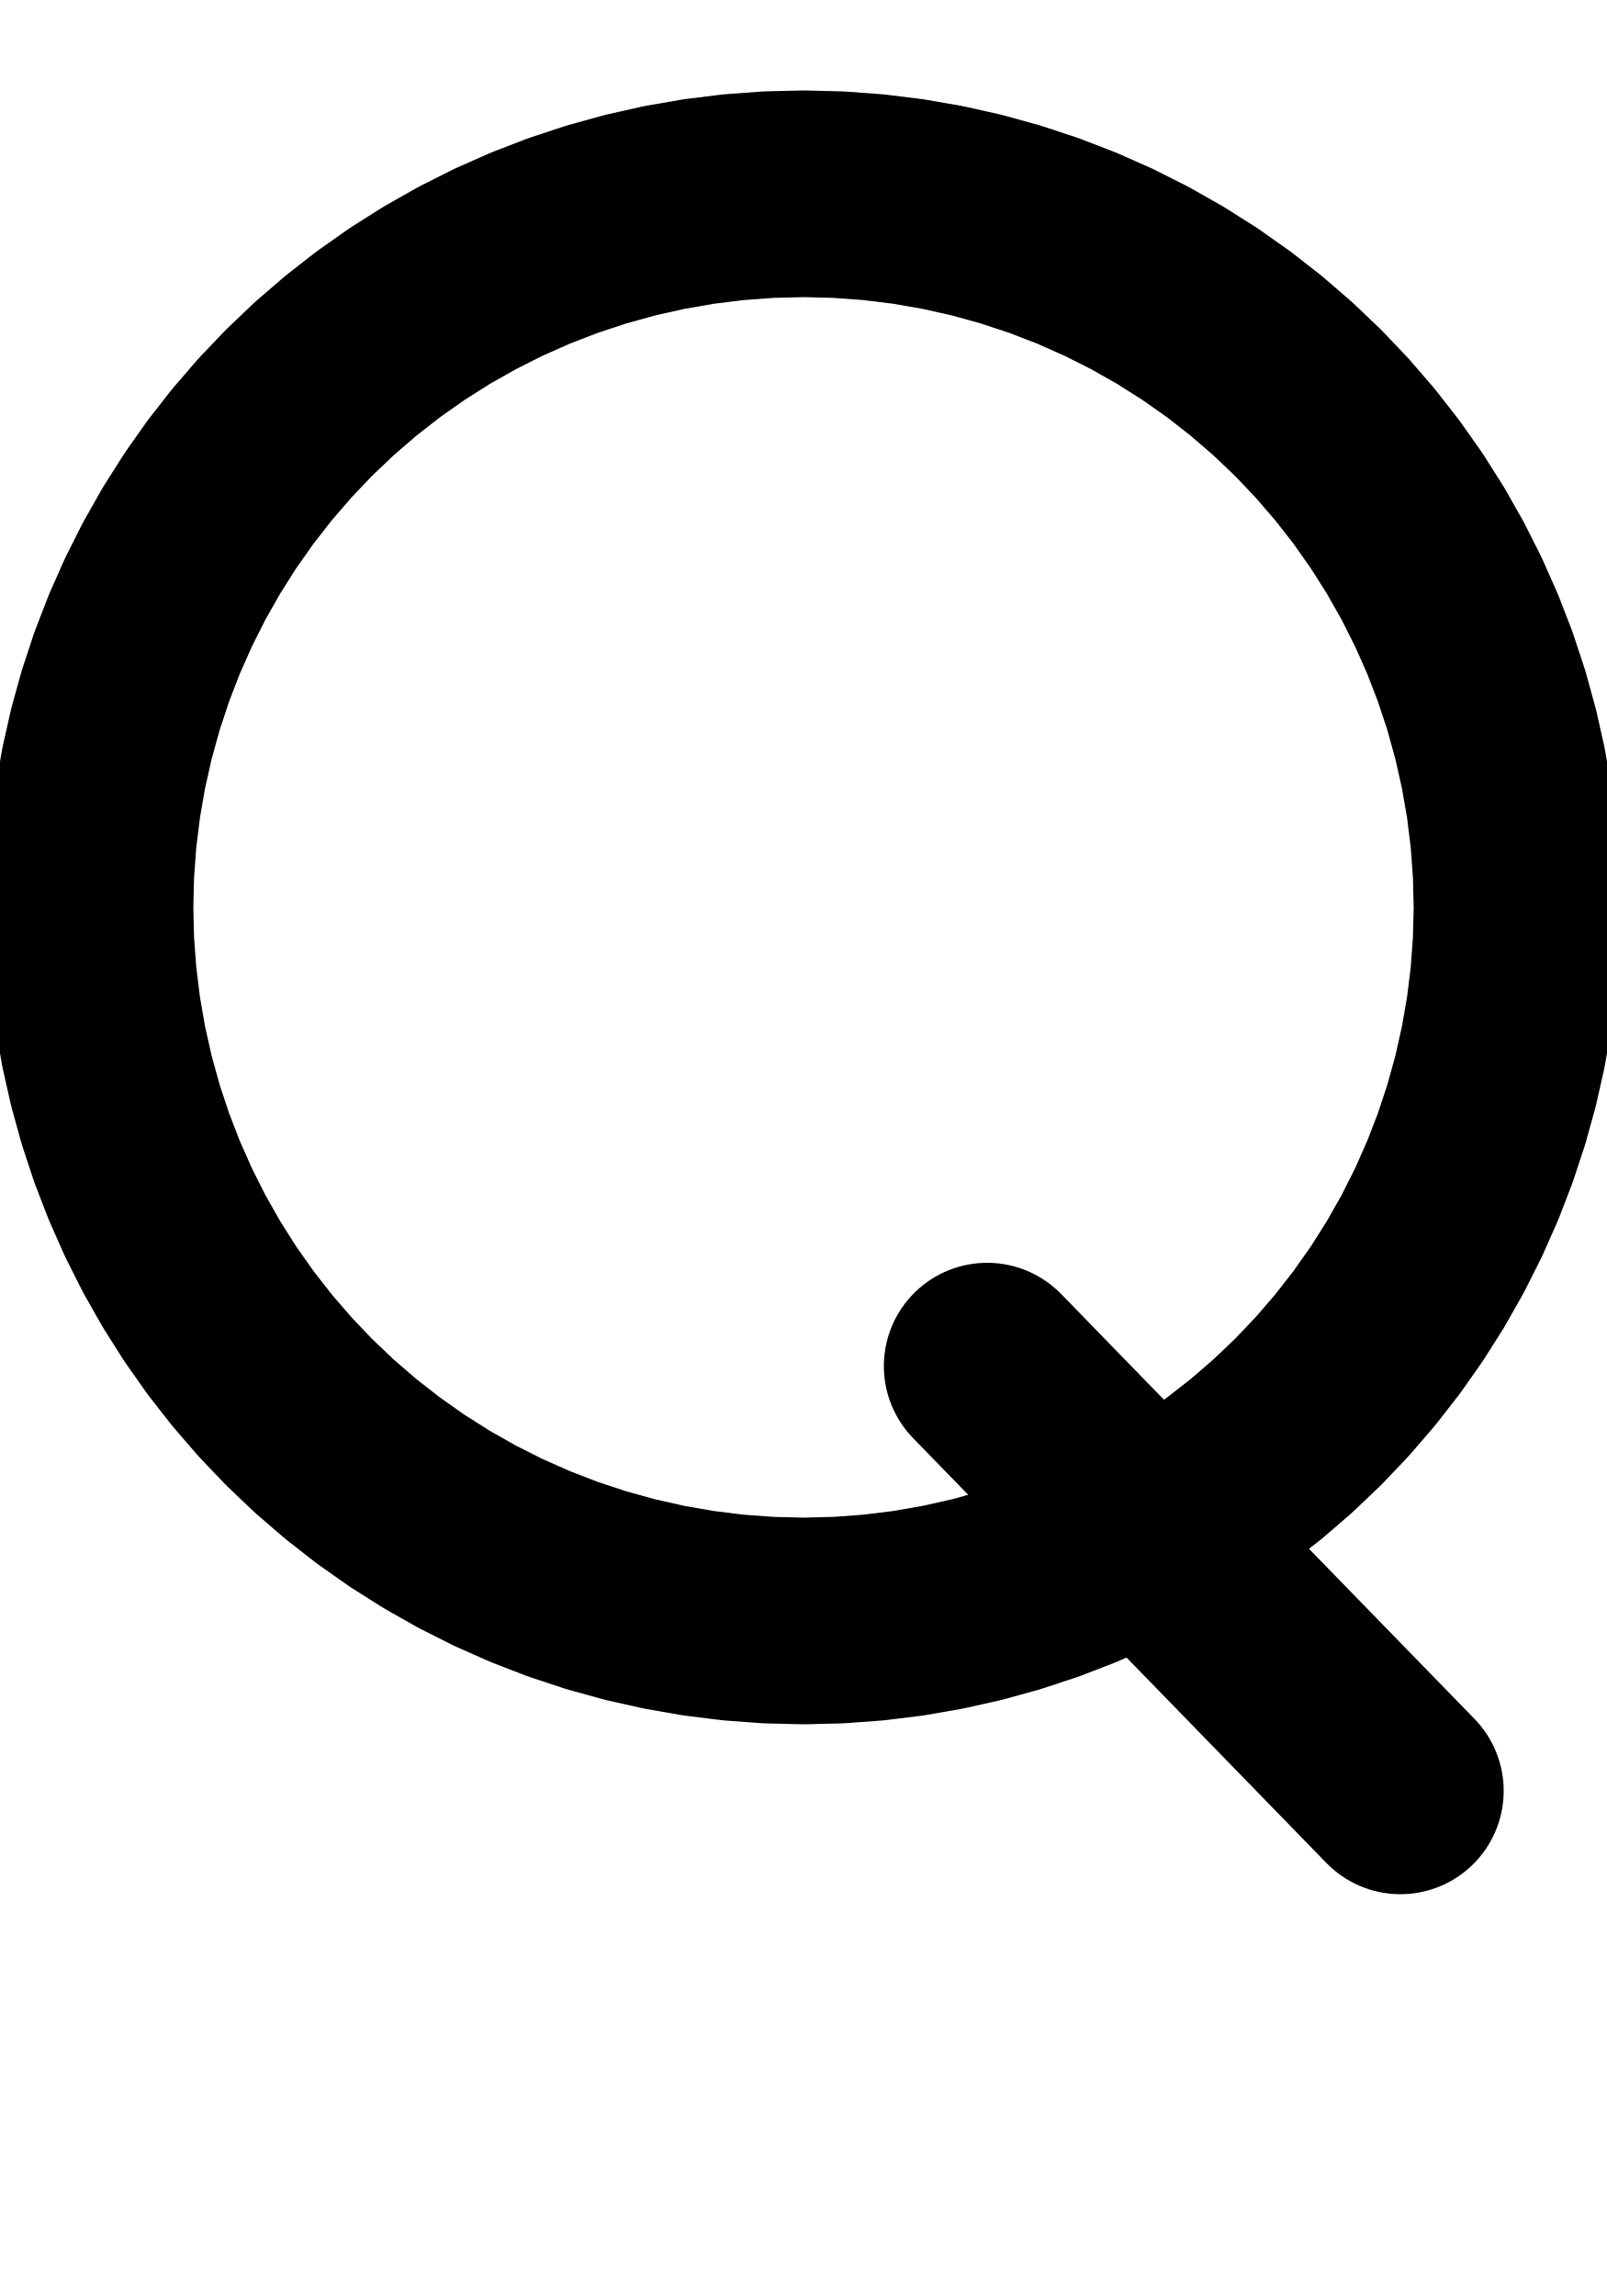
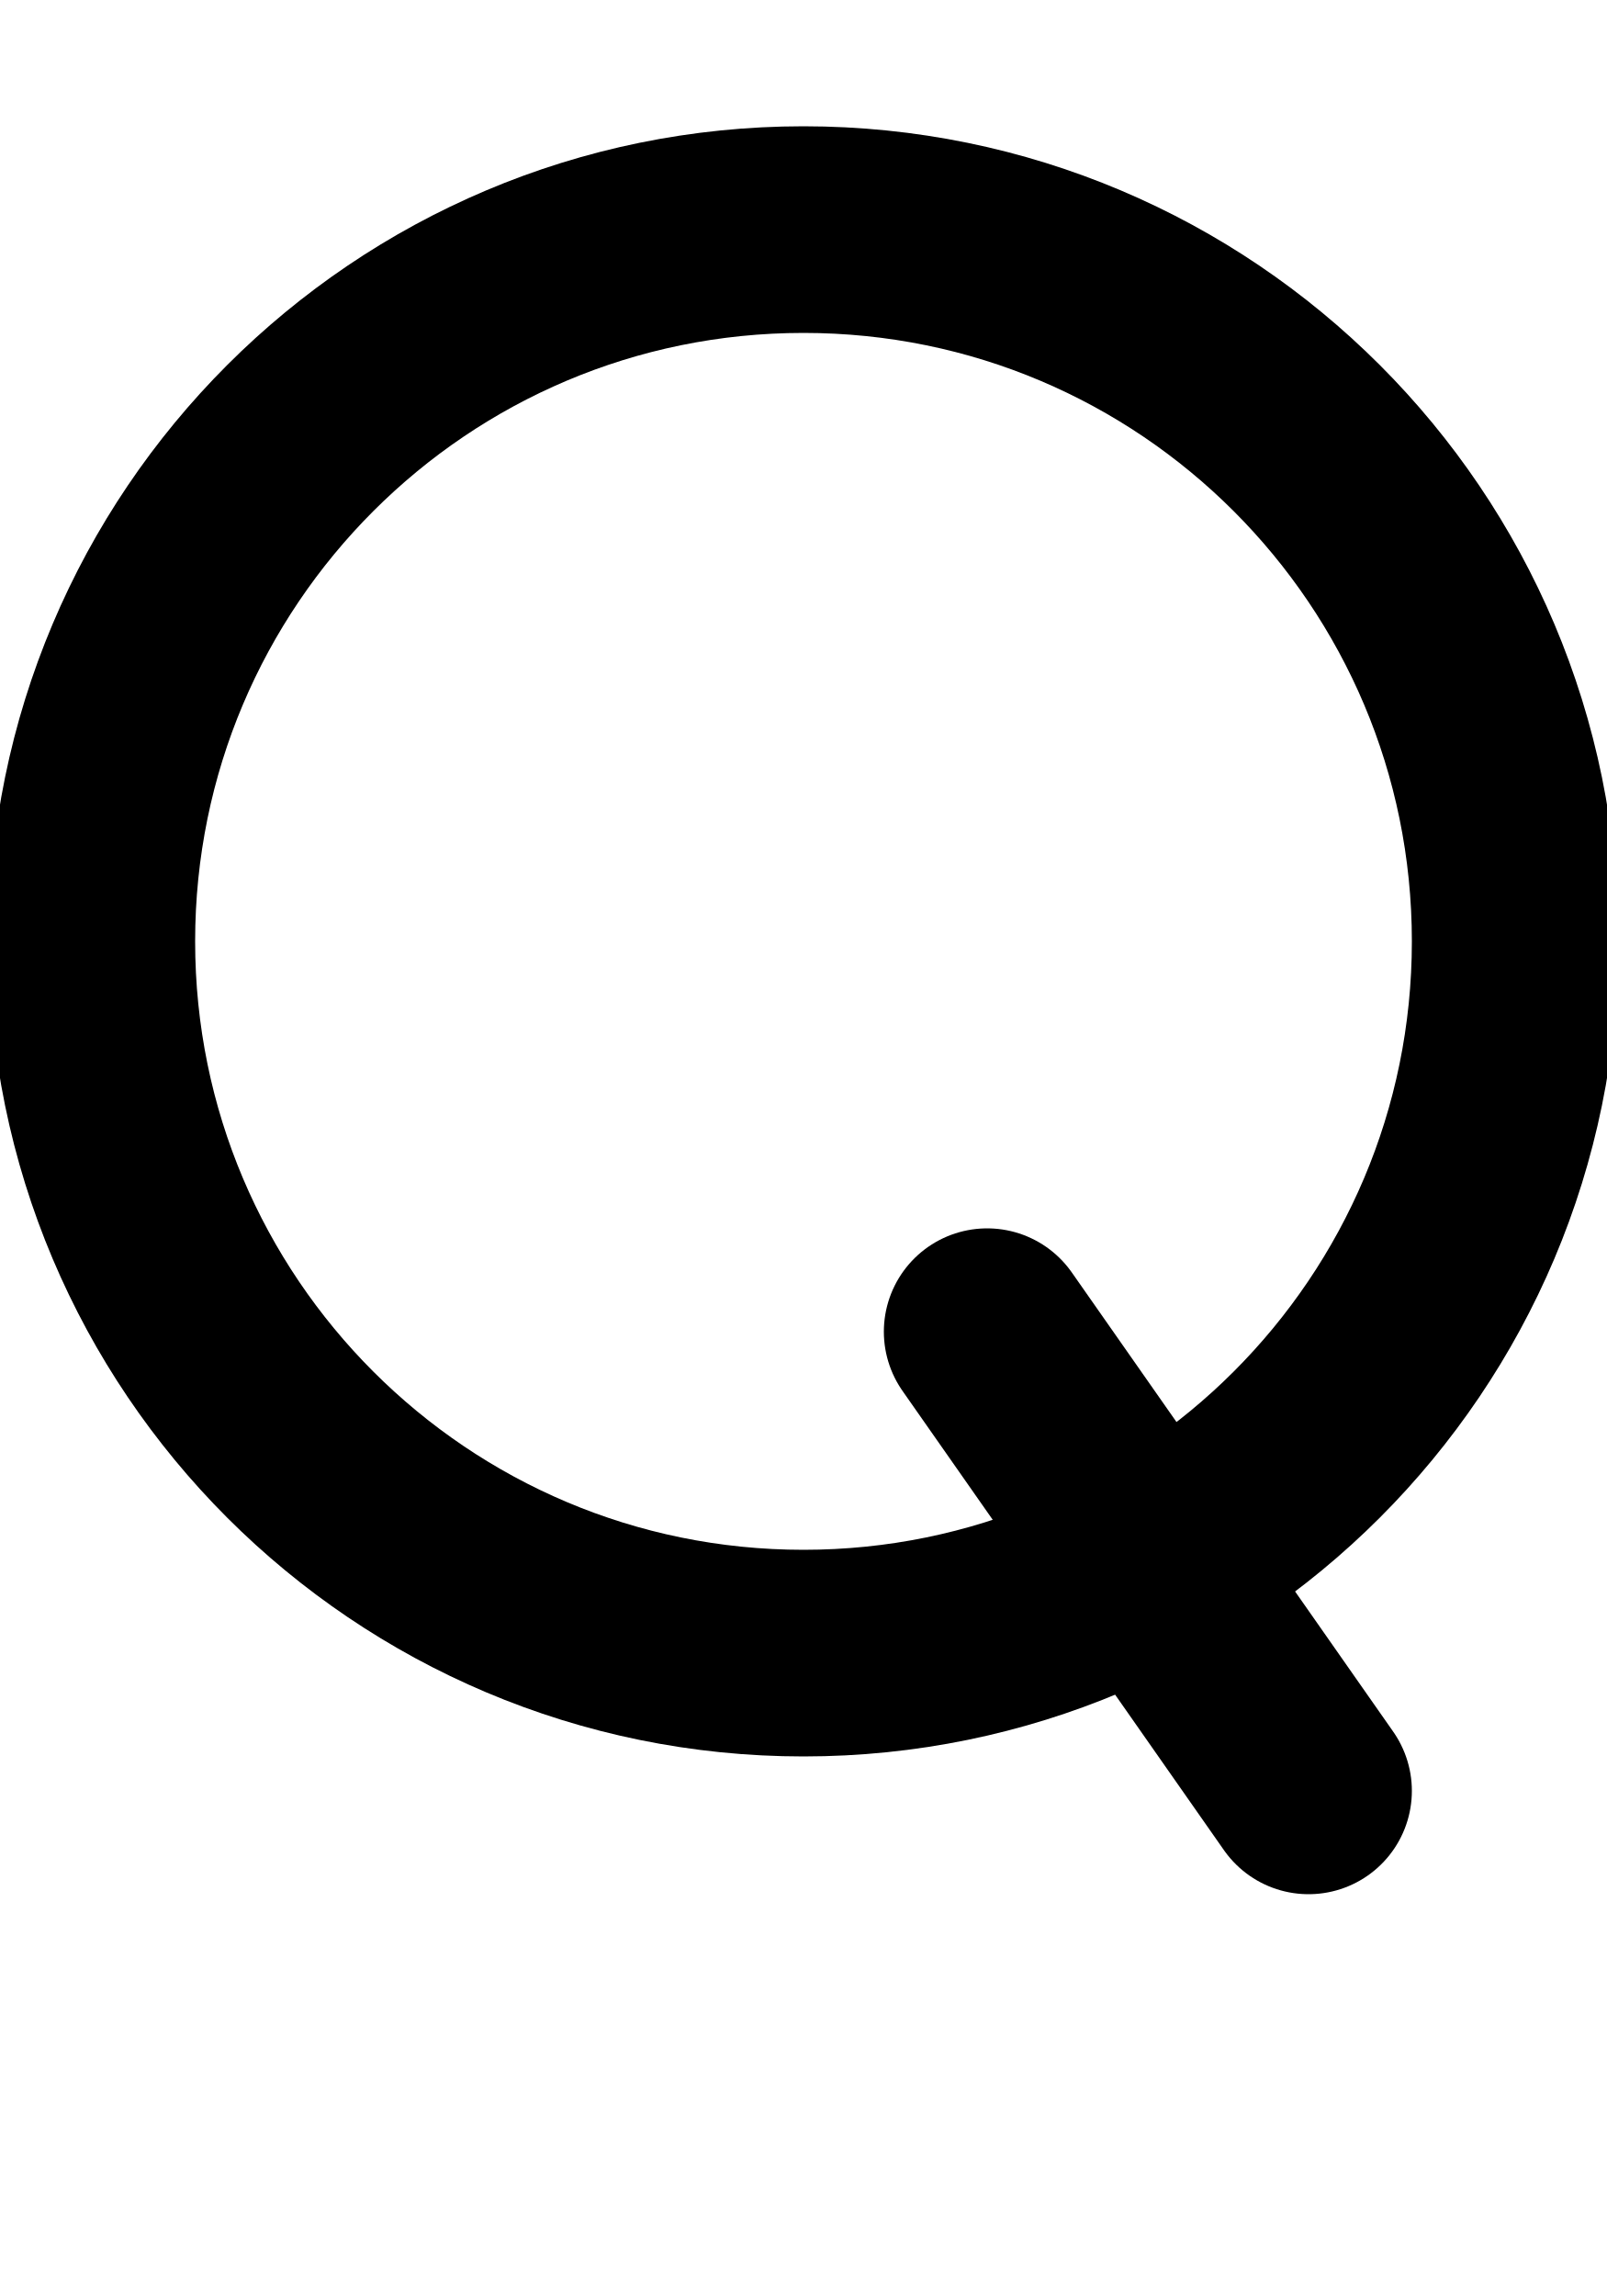
- <svg xmlns="http://www.w3.org/2000/svg" viewBox="0 0 700.000 1000.000">
-   <path d="M 643.754,750.239 L 645.173,751.931 L 646.508,753.691 L 647.755,755.514 L 648.911,757.396 L 649.973,759.333 L 650.939,761.319 L 651.807,763.350 L 652.573,765.422 L 653.237,767.528 L 653.797,769.665 L 654.251,771.826 L 654.599,774.007 L 654.840,776.203 L 654.972,778.408 L 654.996,780.616 L 654.911,782.823 L 654.719,785.024 L 654.418,787.212 L 654.011,789.383 L 653.498,791.531 L 652.879,793.651 L 652.158,795.739 L 651.335,797.789 L 650.412,799.795 L 649.392,801.754 L 648.277,803.661 L 647.070,805.511 L 645.774,807.299 L 644.391,809.021 L 642.926,810.674 L 641.381,812.253 L 639.761,813.754 L 638.069,815.173 L 636.309,816.508 L 634.486,817.755 L 632.604,818.911 L 630.667,819.973 L 628.681,820.939 L 626.650,821.807 L 624.578,822.573 L 622.472,823.237 L 620.335,823.797 L 618.174,824.251 L 615.993,824.599 L 613.797,824.840 L 611.592,824.972 L 609.384,824.996 L 607.177,824.911 L 604.976,824.719 L 602.788,824.418 L 600.617,824.011 L 598.469,823.498 L 596.349,822.879 L 594.261,822.158 L 592.211,821.335 L 590.205,820.412 L 588.246,819.392 L 586.339,818.277 L 584.489,817.070 L 582.701,815.774 L 580.979,814.391 L 579.326,812.926 L 577.747,811.381 L 490.702,721.917 L 487.174,723.481 L 485.133,724.326 L 470.901,729.817 L 468.821,730.561 L 454.336,735.346 L 452.223,735.987 L 437.520,740.056 L 435.378,740.592 L 420.494,743.935 L 418.327,744.366 L 403.297,746.974 L 401.112,747.298 L 385.972,749.165 L 383.774,749.381 L 368.561,750.504 L 366.355,750.612 L 351.104,750.986 L 348.896,750.986 L 333.645,750.612 L 331.439,750.504 L 316.226,749.381 L 314.028,749.165 L 298.888,747.298 L 296.703,746.974 L 281.673,744.366 L 279.506,743.935 L 264.622,740.592 L 262.480,740.056 L 247.777,735.987 L 245.664,735.346 L 231.179,730.561 L 229.099,729.817 L 214.867,724.326 L 212.826,723.481 L 198.880,717.299 L 196.883,716.355 L 183.257,709.496 L 181.309,708.455 L 168.036,700.936 L 166.142,699.800 L 153.254,691.639 L 151.417,690.412 L 138.945,681.628 L 137.171,680.312 L 125.145,670.927 L 123.438,669.526 L 111.887,659.562 L 110.250,658.079 L 99.202,647.560 L 97.640,645.998 L 87.121,634.950 L 85.638,633.313 L 75.674,621.762 L 74.273,620.055 L 64.888,608.029 L 63.572,606.255 L 54.788,593.783 L 53.561,591.946 L 45.400,579.058 L 44.264,577.164 L 36.745,563.891 L 35.704,561.943 L 28.845,548.317 L 27.901,546.320 L 21.719,532.374 L 20.874,530.333 L 15.383,516.101 L 14.639,514.021 L 9.854,499.536 L 9.213,497.423 L 5.144,482.720 L 4.608,480.578 L 1.265,465.694 L 0.834,463.527 L -1.774,448.497 L -2.098,446.312 L -3.965,431.172 L -4.181,428.974 L -5.304,413.761 L -5.412,411.555 L -5.786,396.304 L -5.786,394.096 L -5.412,378.845 L -5.304,376.639 L -4.181,361.426 L -3.965,359.228 L -2.098,344.088 L -1.774,341.903 L 0.834,326.873 L 1.265,324.706 L 4.608,309.822 L 5.144,307.680 L 9.213,292.977 L 9.854,290.864 L 14.639,276.379 L 15.383,274.299 L 20.874,260.067 L 21.719,258.026 L 27.901,244.080 L 28.845,242.083 L 35.704,228.457 L 36.745,226.509 L 44.264,213.236 L 45.400,211.342 L 53.561,198.454 L 54.788,196.617 L 63.572,184.145 L 64.888,182.371 L 74.273,170.345 L 75.674,168.638 L 85.638,157.087 L 87.121,155.450 L 97.640,144.402 L 99.202,142.840 L 110.250,132.321 L 111.887,130.838 L 123.438,120.874 L 125.145,119.473 L 137.171,110.088 L 138.945,108.772 L 151.417,99.988 L 153.254,98.761 L 166.142,90.600 L 168.036,89.464 L 181.309,81.945 L 183.257,80.904 L 196.883,74.045 L 198.880,73.101 L 212.826,66.919 L 214.867,66.074 L 229.099,60.583 L 231.179,59.839 L 245.664,55.054 L 247.777,54.413 L 262.480,50.344 L 264.622,49.808 L 279.506,46.465 L 281.673,46.034 L 296.703,43.426 L 298.888,43.102 L 314.028,41.235 L 316.226,41.019 L 331.439,39.896 L 333.645,39.788 L 348.896,39.414 L 351.104,39.414 L 366.355,39.788 L 368.561,39.896 L 383.774,41.019 L 385.972,41.235 L 401.112,43.102 L 403.297,43.426 L 418.327,46.034 L 420.494,46.465 L 435.378,49.808 L 437.520,50.344 L 452.223,54.413 L 454.336,55.054 L 468.821,59.839 L 470.901,60.583 L 485.133,66.074 L 487.174,66.919 L 501.120,73.101 L 503.117,74.045 L 516.743,80.904 L 518.691,81.945 L 531.964,89.464 L 533.858,90.600 L 546.746,98.761 L 548.583,99.988 L 561.055,108.772 L 562.829,110.088 L 574.855,119.473 L 576.562,120.874 L 588.113,130.838 L 589.750,132.321 L 600.798,142.840 L 602.360,144.402 L 612.879,155.450 L 614.362,157.087 L 624.326,168.638 L 625.727,170.345 L 635.112,182.371 L 636.428,184.145 L 645.212,196.617 L 646.439,198.454 L 654.600,211.342 L 655.736,213.236 L 663.255,226.509 L 664.296,228.457 L 671.155,242.083 L 672.099,244.080 L 678.281,258.026 L 679.126,260.067 L 684.617,274.299 L 685.361,276.379 L 690.146,290.864 L 690.787,292.977 L 694.856,307.680 L 695.392,309.822 L 698.735,324.706 L 699.166,326.873 L 701.774,341.903 L 702.098,344.088 L 703.965,359.228 L 704.181,361.426 L 705.304,376.639 L 705.412,378.845 L 705.786,394.096 L 705.786,396.304 L 705.412,411.555 L 705.304,413.761 L 704.181,428.974 L 703.965,431.172 L 702.098,446.312 L 701.774,448.497 L 699.166,463.527 L 698.735,465.694 L 695.392,480.578 L 694.856,482.720 L 690.787,497.423 L 690.146,499.536 L 685.361,514.021 L 684.617,516.101 L 679.126,530.333 L 678.281,532.374 L 672.099,546.320 L 671.155,548.317 L 664.296,561.943 L 663.255,563.891 L 655.736,577.164 L 654.600,579.058 L 646.439,591.946 L 645.212,593.783 L 636.428,606.255 L 635.112,608.029 L 625.727,620.055 L 624.326,621.762 L 614.362,633.313 L 612.879,634.950 L 602.360,645.998 L 600.798,647.560 L 589.750,658.079 L 588.113,659.562 L 576.562,669.526 L 574.855,670.927 L 570.197,674.562 L 642.253,748.619 L 643.754,750.239 Z M 397.747,626.381 L 396.246,624.761 L 394.827,623.069 L 393.492,621.309 L 392.245,619.486 L 391.089,617.604 L 390.027,615.667 L 389.061,613.681 L 388.193,611.650 L 387.427,609.578 L 386.763,607.472 L 386.203,605.335 L 385.749,603.174 L 385.401,600.993 L 385.160,598.797 L 385.028,596.592 L 385.004,594.384 L 385.089,592.177 L 385.281,589.976 L 385.582,587.788 L 385.989,585.617 L 386.502,583.469 L 387.121,581.349 L 387.842,579.261 L 388.665,577.211 L 389.588,575.205 L 390.608,573.246 L 391.723,571.339 L 392.930,569.489 L 394.226,567.701 L 395.609,565.979 L 397.074,564.326 L 398.619,562.747 L 400.239,561.246 L 401.931,559.827 L 403.691,558.492 L 405.514,557.245 L 407.396,556.089 L 409.333,555.027 L 411.319,554.061 L 413.350,553.193 L 415.422,552.427 L 417.528,551.763 L 419.665,551.203 L 421.826,550.749 L 424.007,550.401 L 426.203,550.160 L 428.408,550.028 L 430.616,550.004 L 432.823,550.089 L 435.024,550.281 L 437.212,550.582 L 439.383,550.989 L 441.531,551.502 L 443.651,552.121 L 445.739,552.842 L 447.789,553.665 L 449.795,554.588 L 451.754,555.608 L 453.661,556.723 L 455.511,557.930 L 457.299,559.226 L 459.021,560.609 L 460.674,562.074 L 462.253,563.619 L 507.005,609.614 L 508.329,608.682 L 518.613,600.656 L 528.491,592.135 L 537.939,583.139 L 546.935,573.691 L 555.456,563.813 L 563.482,553.529 L 570.993,542.863 L 577.973,531.842 L 584.403,520.491 L 590.268,508.838 L 595.555,496.912 L 600.250,484.741 L 604.342,472.354 L 607.821,459.781 L 610.679,447.052 L 612.910,434.199 L 614.507,421.252 L 615.466,408.242 L 615.786,395.200 L 615.466,382.158 L 614.507,369.148 L 612.910,356.201 L 610.679,343.348 L 607.821,330.619 L 604.342,318.046 L 600.250,305.659 L 595.555,293.488 L 590.268,281.562 L 584.403,269.909 L 577.973,258.558 L 570.993,247.537 L 563.482,236.871 L 555.456,226.587 L 546.935,216.709 L 537.939,207.261 L 528.491,198.265 L 518.613,189.744 L 508.329,181.718 L 497.663,174.207 L 486.642,167.227 L 475.291,160.797 L 463.638,154.932 L 451.712,149.645 L 439.541,144.950 L 427.154,140.858 L 414.581,137.379 L 401.852,134.521 L 388.999,132.290 L 376.052,130.693 L 363.042,129.734 L 350.000,129.414 L 336.958,129.734 L 323.948,130.693 L 311.001,132.290 L 298.148,134.521 L 285.419,137.379 L 272.846,140.858 L 260.459,144.950 L 248.288,149.645 L 236.362,154.932 L 224.709,160.797 L 213.358,167.227 L 202.337,174.207 L 191.671,181.718 L 181.387,189.744 L 171.509,198.265 L 162.061,207.261 L 153.065,216.709 L 144.544,226.587 L 136.518,236.871 L 129.007,247.537 L 122.027,258.558 L 115.597,269.909 L 109.732,281.562 L 104.445,293.488 L 99.750,305.659 L 95.658,318.046 L 92.179,330.619 L 89.321,343.348 L 87.090,356.201 L 85.493,369.148 L 84.534,382.158 L 84.214,395.200 L 84.534,408.242 L 85.493,421.252 L 87.090,434.199 L 89.321,447.052 L 92.179,459.781 L 95.658,472.354 L 99.750,484.741 L 104.445,496.912 L 109.732,508.838 L 115.597,520.491 L 122.027,531.842 L 129.007,542.863 L 136.518,553.529 L 144.544,563.813 L 153.065,573.691 L 162.061,583.139 L 171.509,592.135 L 181.387,600.656 L 191.671,608.682 L 202.337,616.193 L 213.358,623.173 L 224.709,629.603 L 236.362,635.468 L 248.288,640.755 L 260.459,645.450 L 272.846,649.542 L 285.419,653.021 L 298.148,655.879 L 311.001,658.110 L 323.948,659.707 L 336.958,660.666 L 350.000,660.986 L 363.042,660.666 L 376.052,659.707 L 388.999,658.110 L 401.852,655.879 L 414.581,653.021 L 421.740,651.040 L 397.747,626.381 Z" fill="black" fill-rule="evenodd" />
+ <svg xmlns="http://www.w3.org/2000/svg" viewBox="0 0 700.000 1000">
+   <path d="M 660.000 410.000 A 310.000 310.000 0 1 1 40.000 410.000 A 310.000 310.000 0 1 1 660.000 410.000" fill="none" stroke="black" stroke-width="90.000" stroke-linecap="round" stroke-linejoin="round" />
+   <path d="M 430.000 580.000 L 570.000 780.000" fill="none" stroke="black" stroke-width="90.000" stroke-linecap="round" stroke-linejoin="round" />
</svg>
